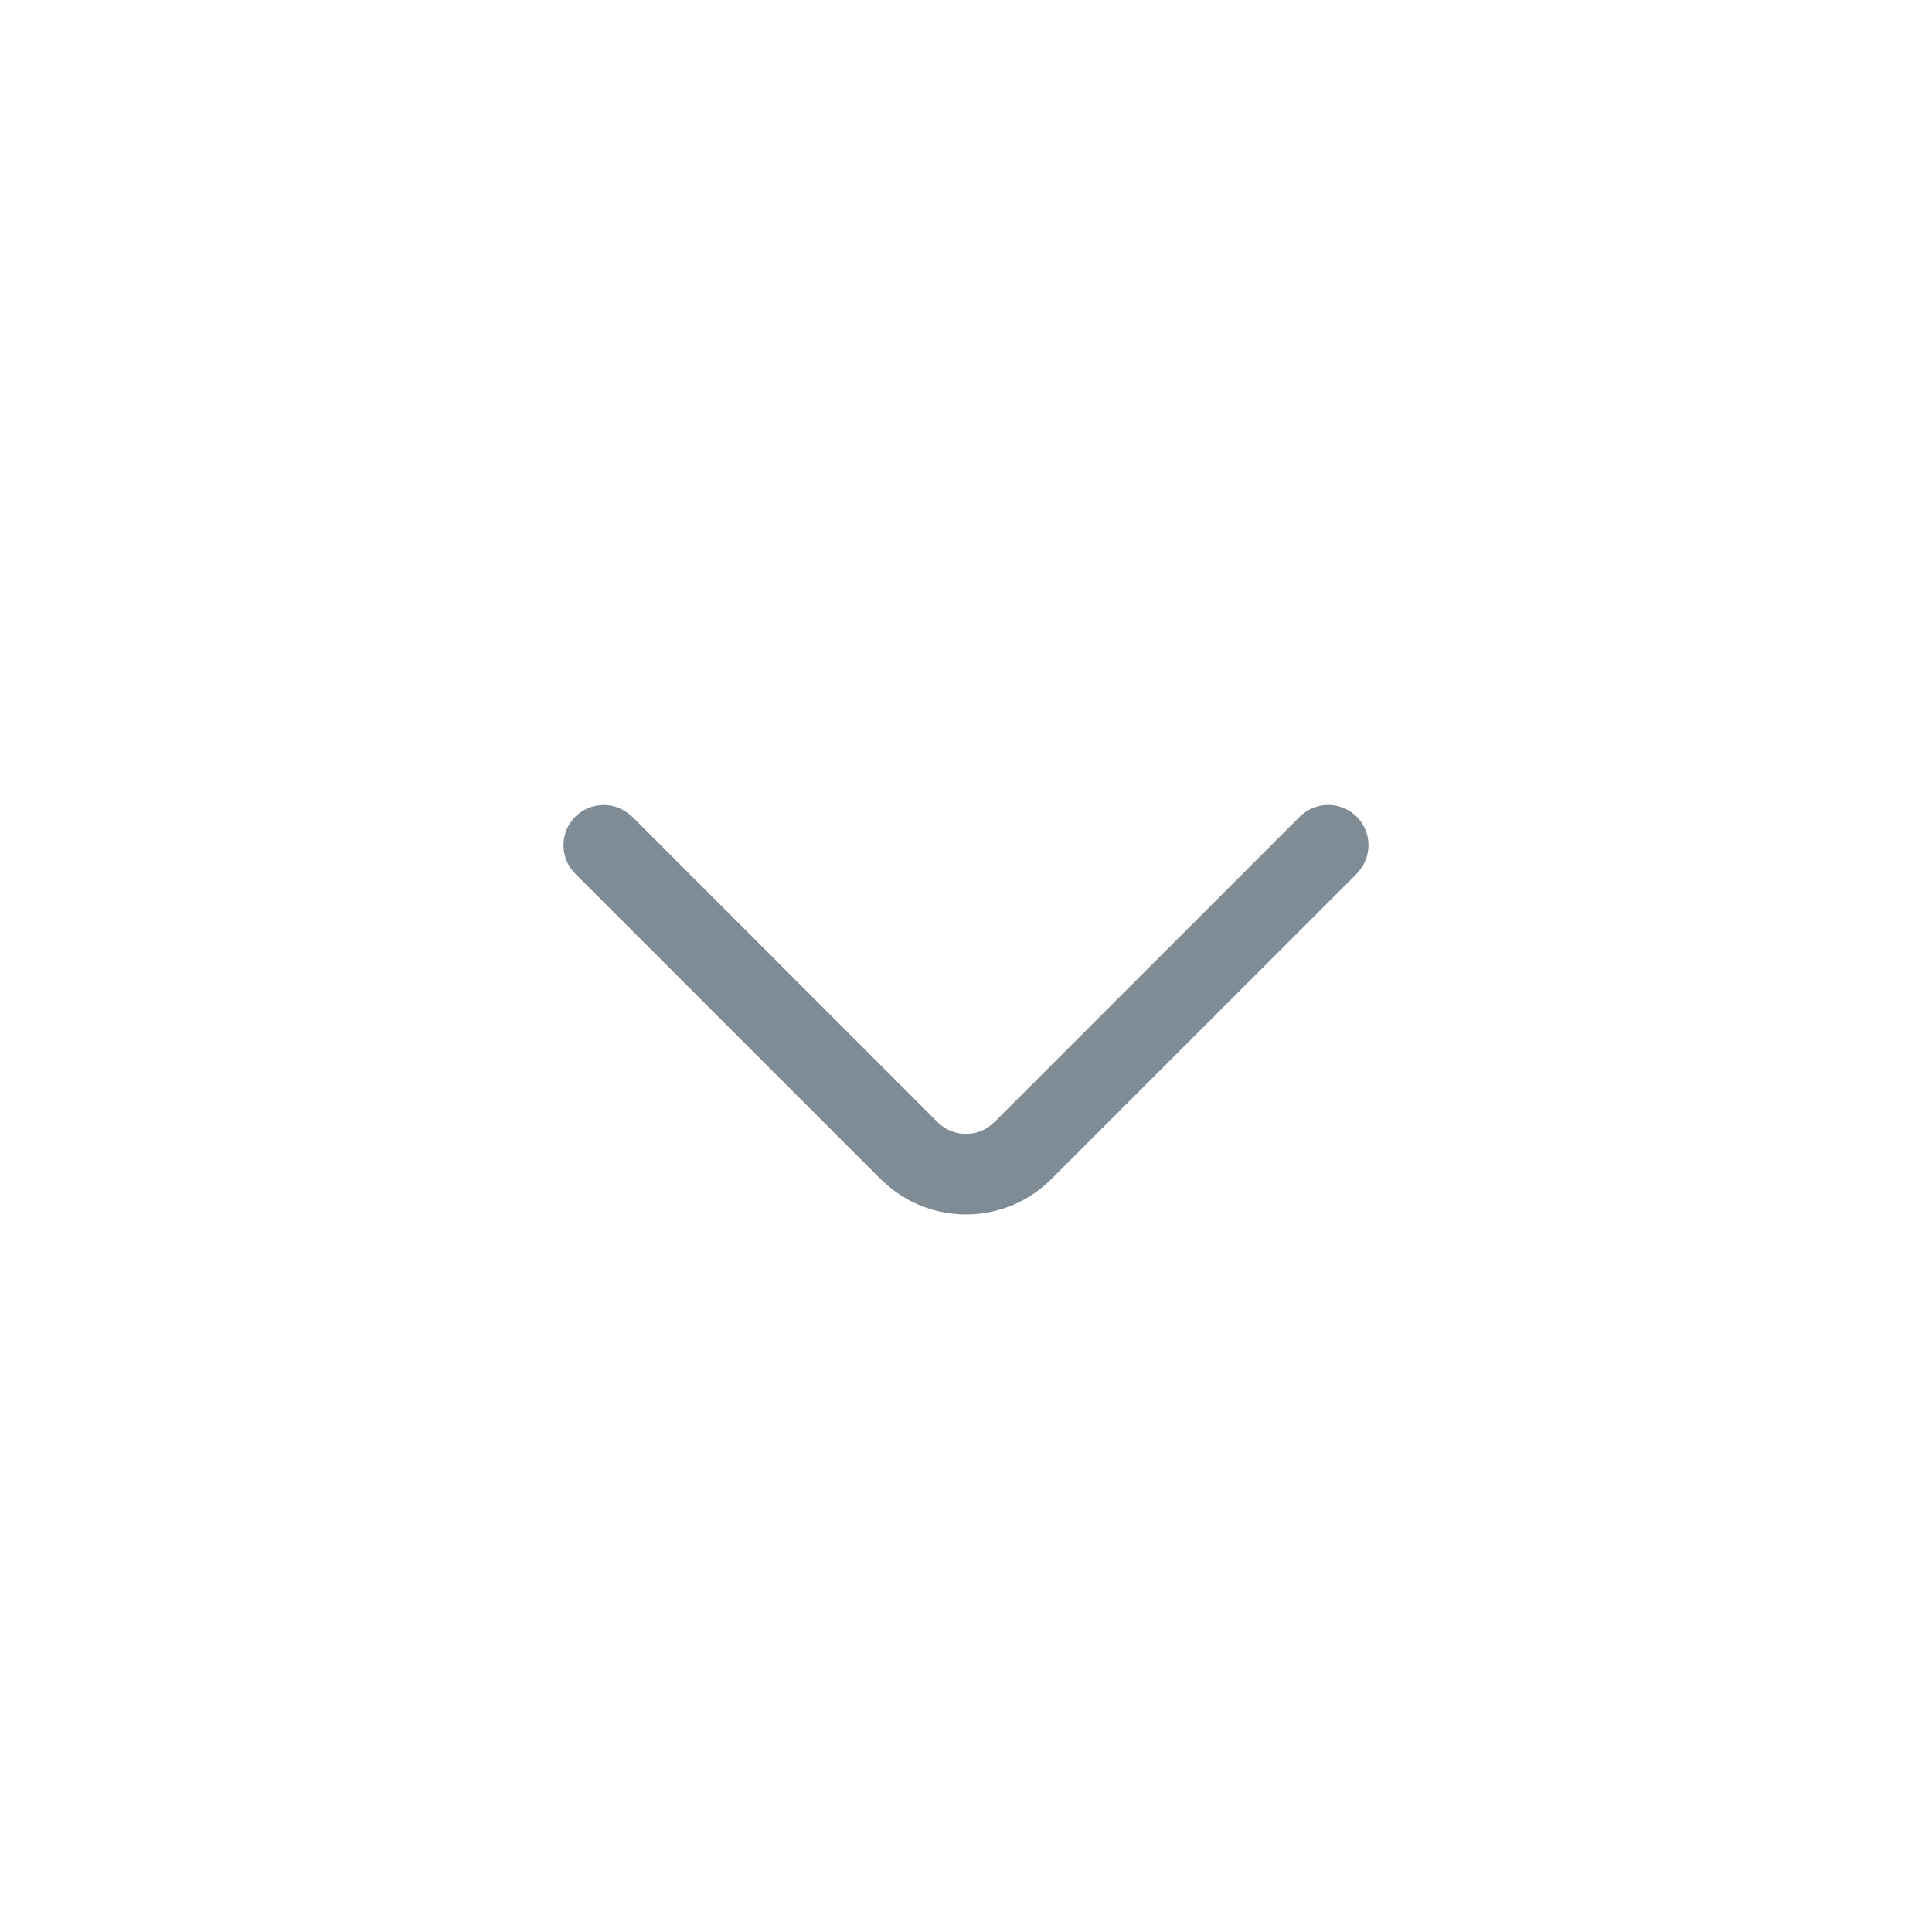
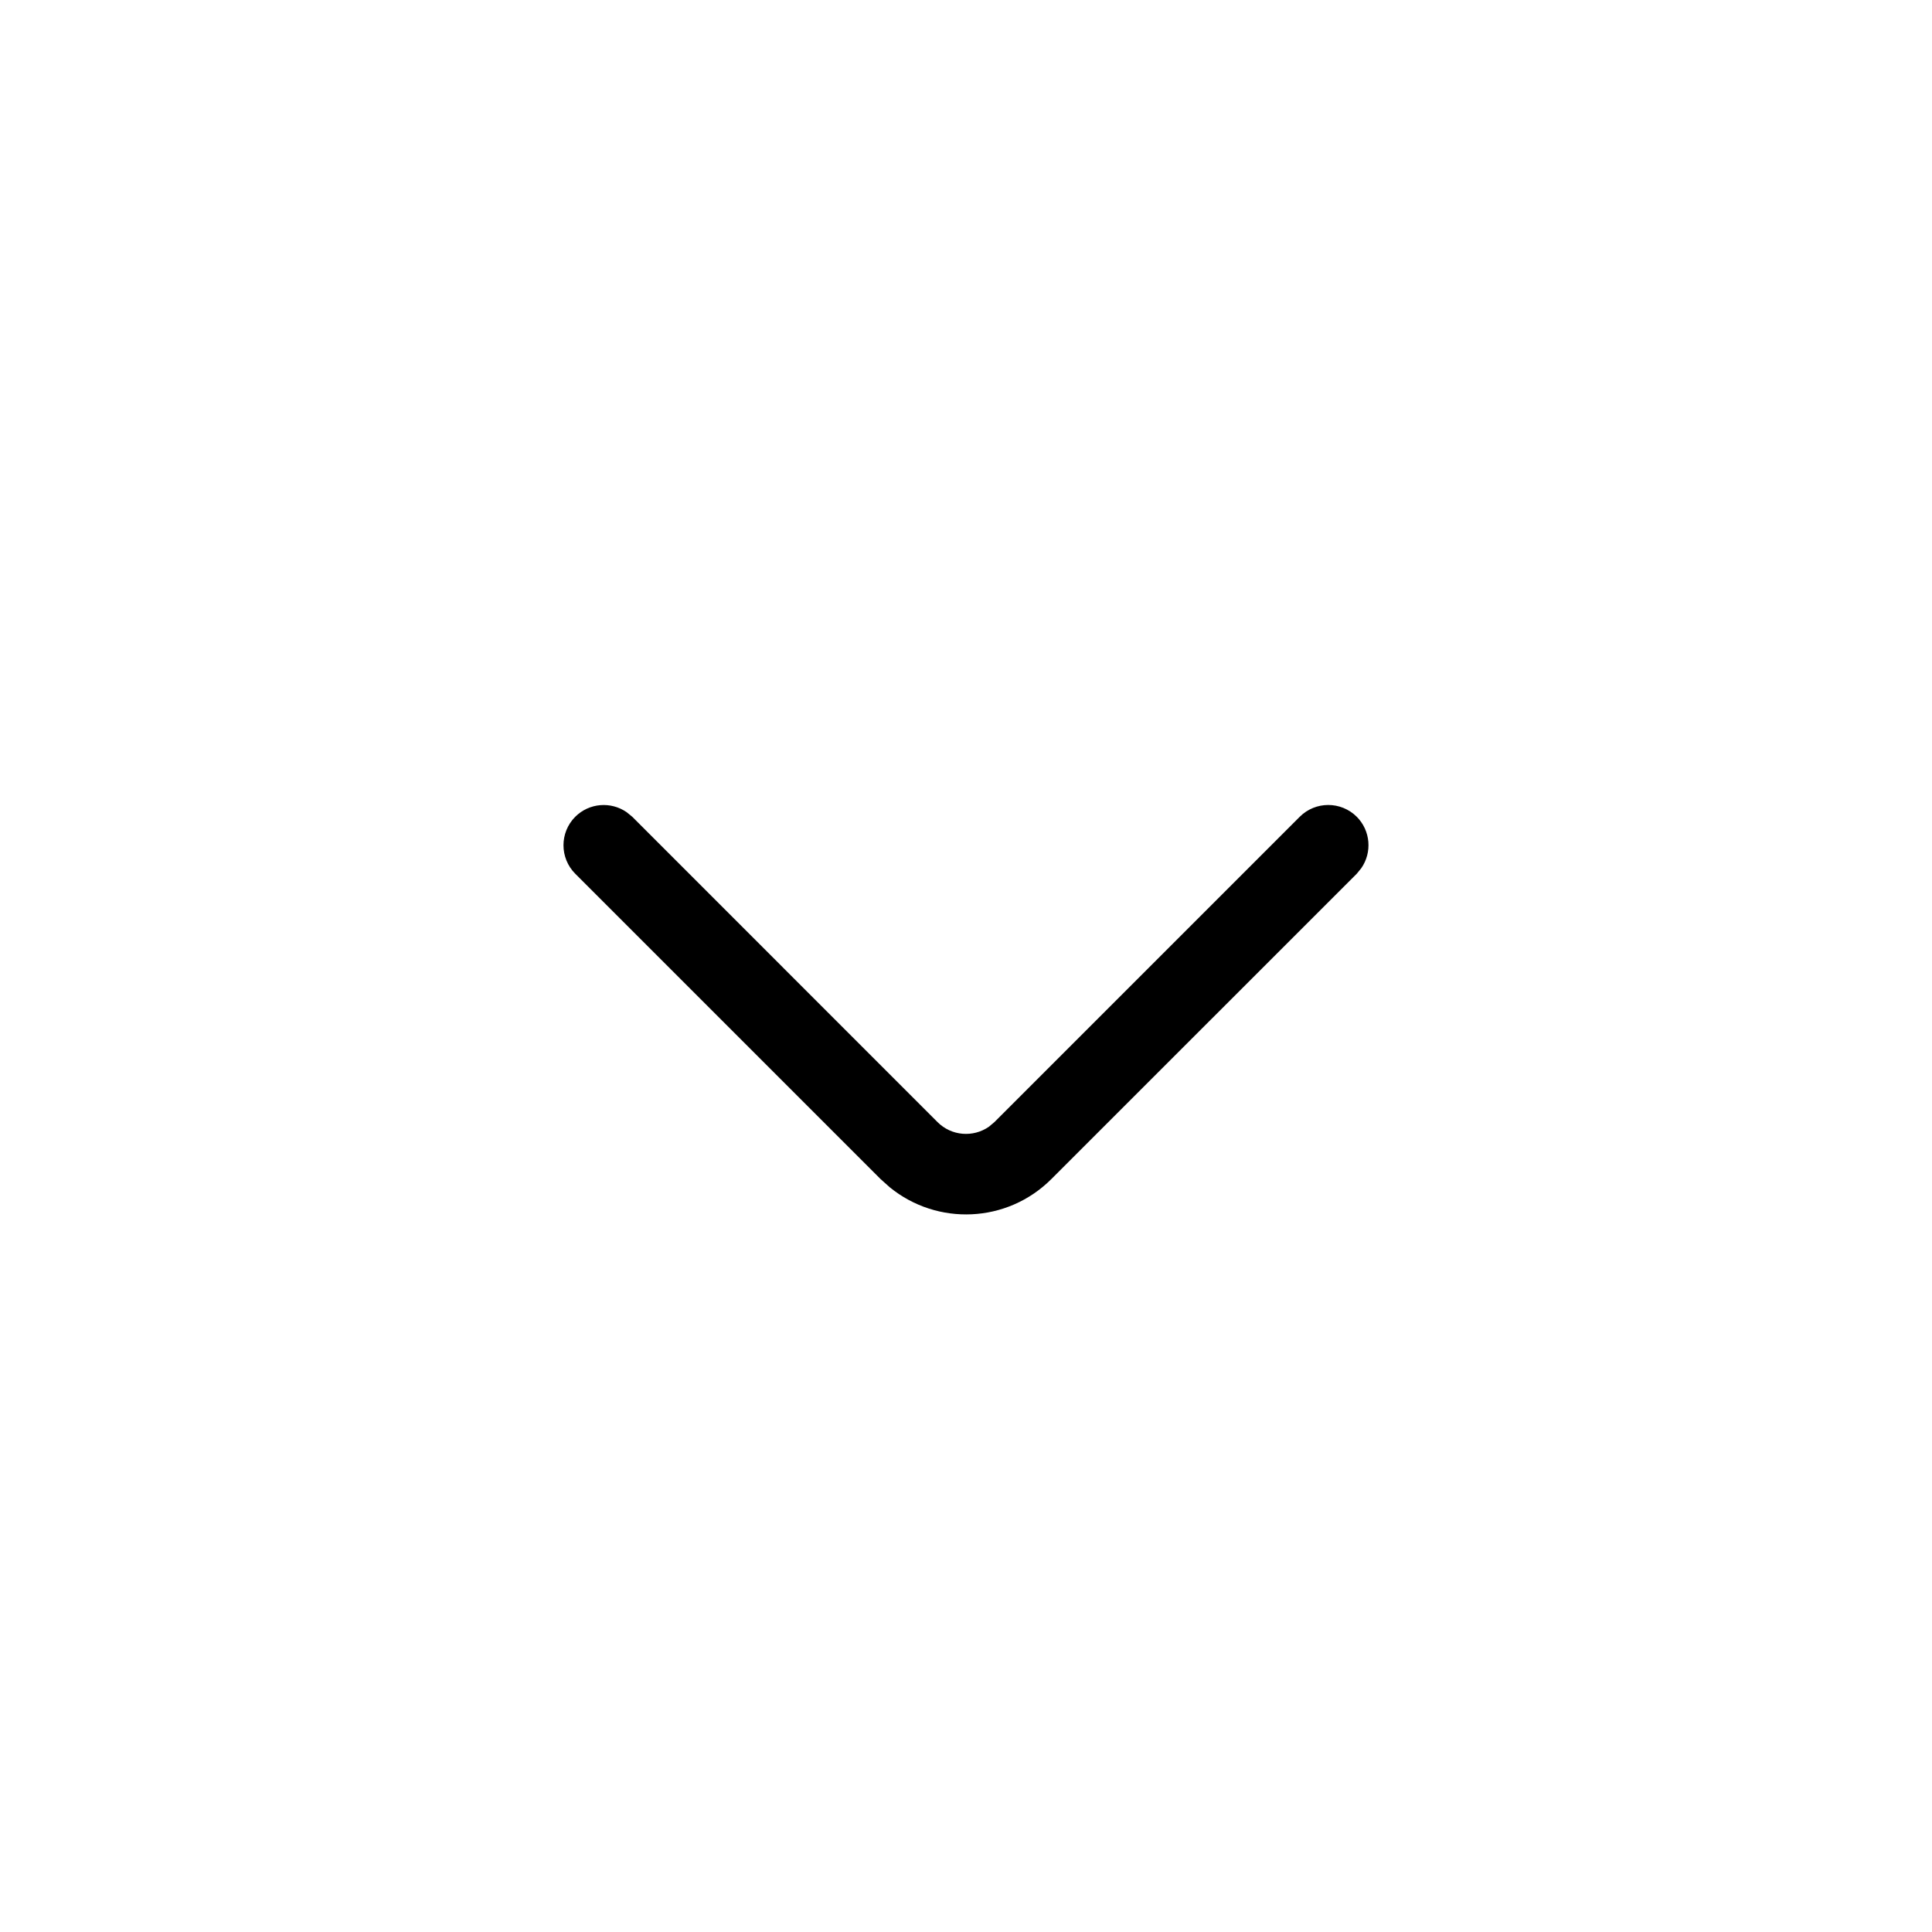
<svg xmlns="http://www.w3.org/2000/svg" width="24px" height="24px" viewBox="0 0 24 24" version="1.1">
  <g id="Icon/Caret-Down" stroke="none" stroke-width="1" fill="none" fill-rule="evenodd">
    <g id="Group">
      <polygon id="Path" points="0 0 24 0 24 24 0 24" />
-       <path d="M7.146,10.146 C7.32,9.973 7.589,9.954 7.784,10.089 L7.854,10.146 L11.646,13.939 C11.82,14.113 12.089,14.132 12.284,13.997 L12.353,13.939 L16.146,10.146 C16.342,9.951 16.658,9.951 16.854,10.146 C17.027,10.32 17.046,10.589 16.911,10.784 L16.854,10.854 L13.06,14.647 C12.511,15.196 11.643,15.23 11.053,14.749 L10.939,14.647 L7.146,10.854 C6.951,10.658 6.951,10.342 7.146,10.146 Z" id="Path" fill="#7F8B95" />
+       <path d="M7.146,10.146 C7.32,9.973 7.589,9.954 7.784,10.089 L7.854,10.146 L11.646,13.939 C11.82,14.113 12.089,14.132 12.284,13.997 L12.353,13.939 L16.146,10.146 C16.342,9.951 16.658,9.951 16.854,10.146 C17.027,10.32 17.046,10.589 16.911,10.784 L16.854,10.854 L13.06,14.647 C12.511,15.196 11.643,15.23 11.053,14.749 L10.939,14.647 L7.146,10.854 C6.951,10.658 6.951,10.342 7.146,10.146 Z" id="Path" fill="currentColor" />
    </g>
  </g>
</svg>
